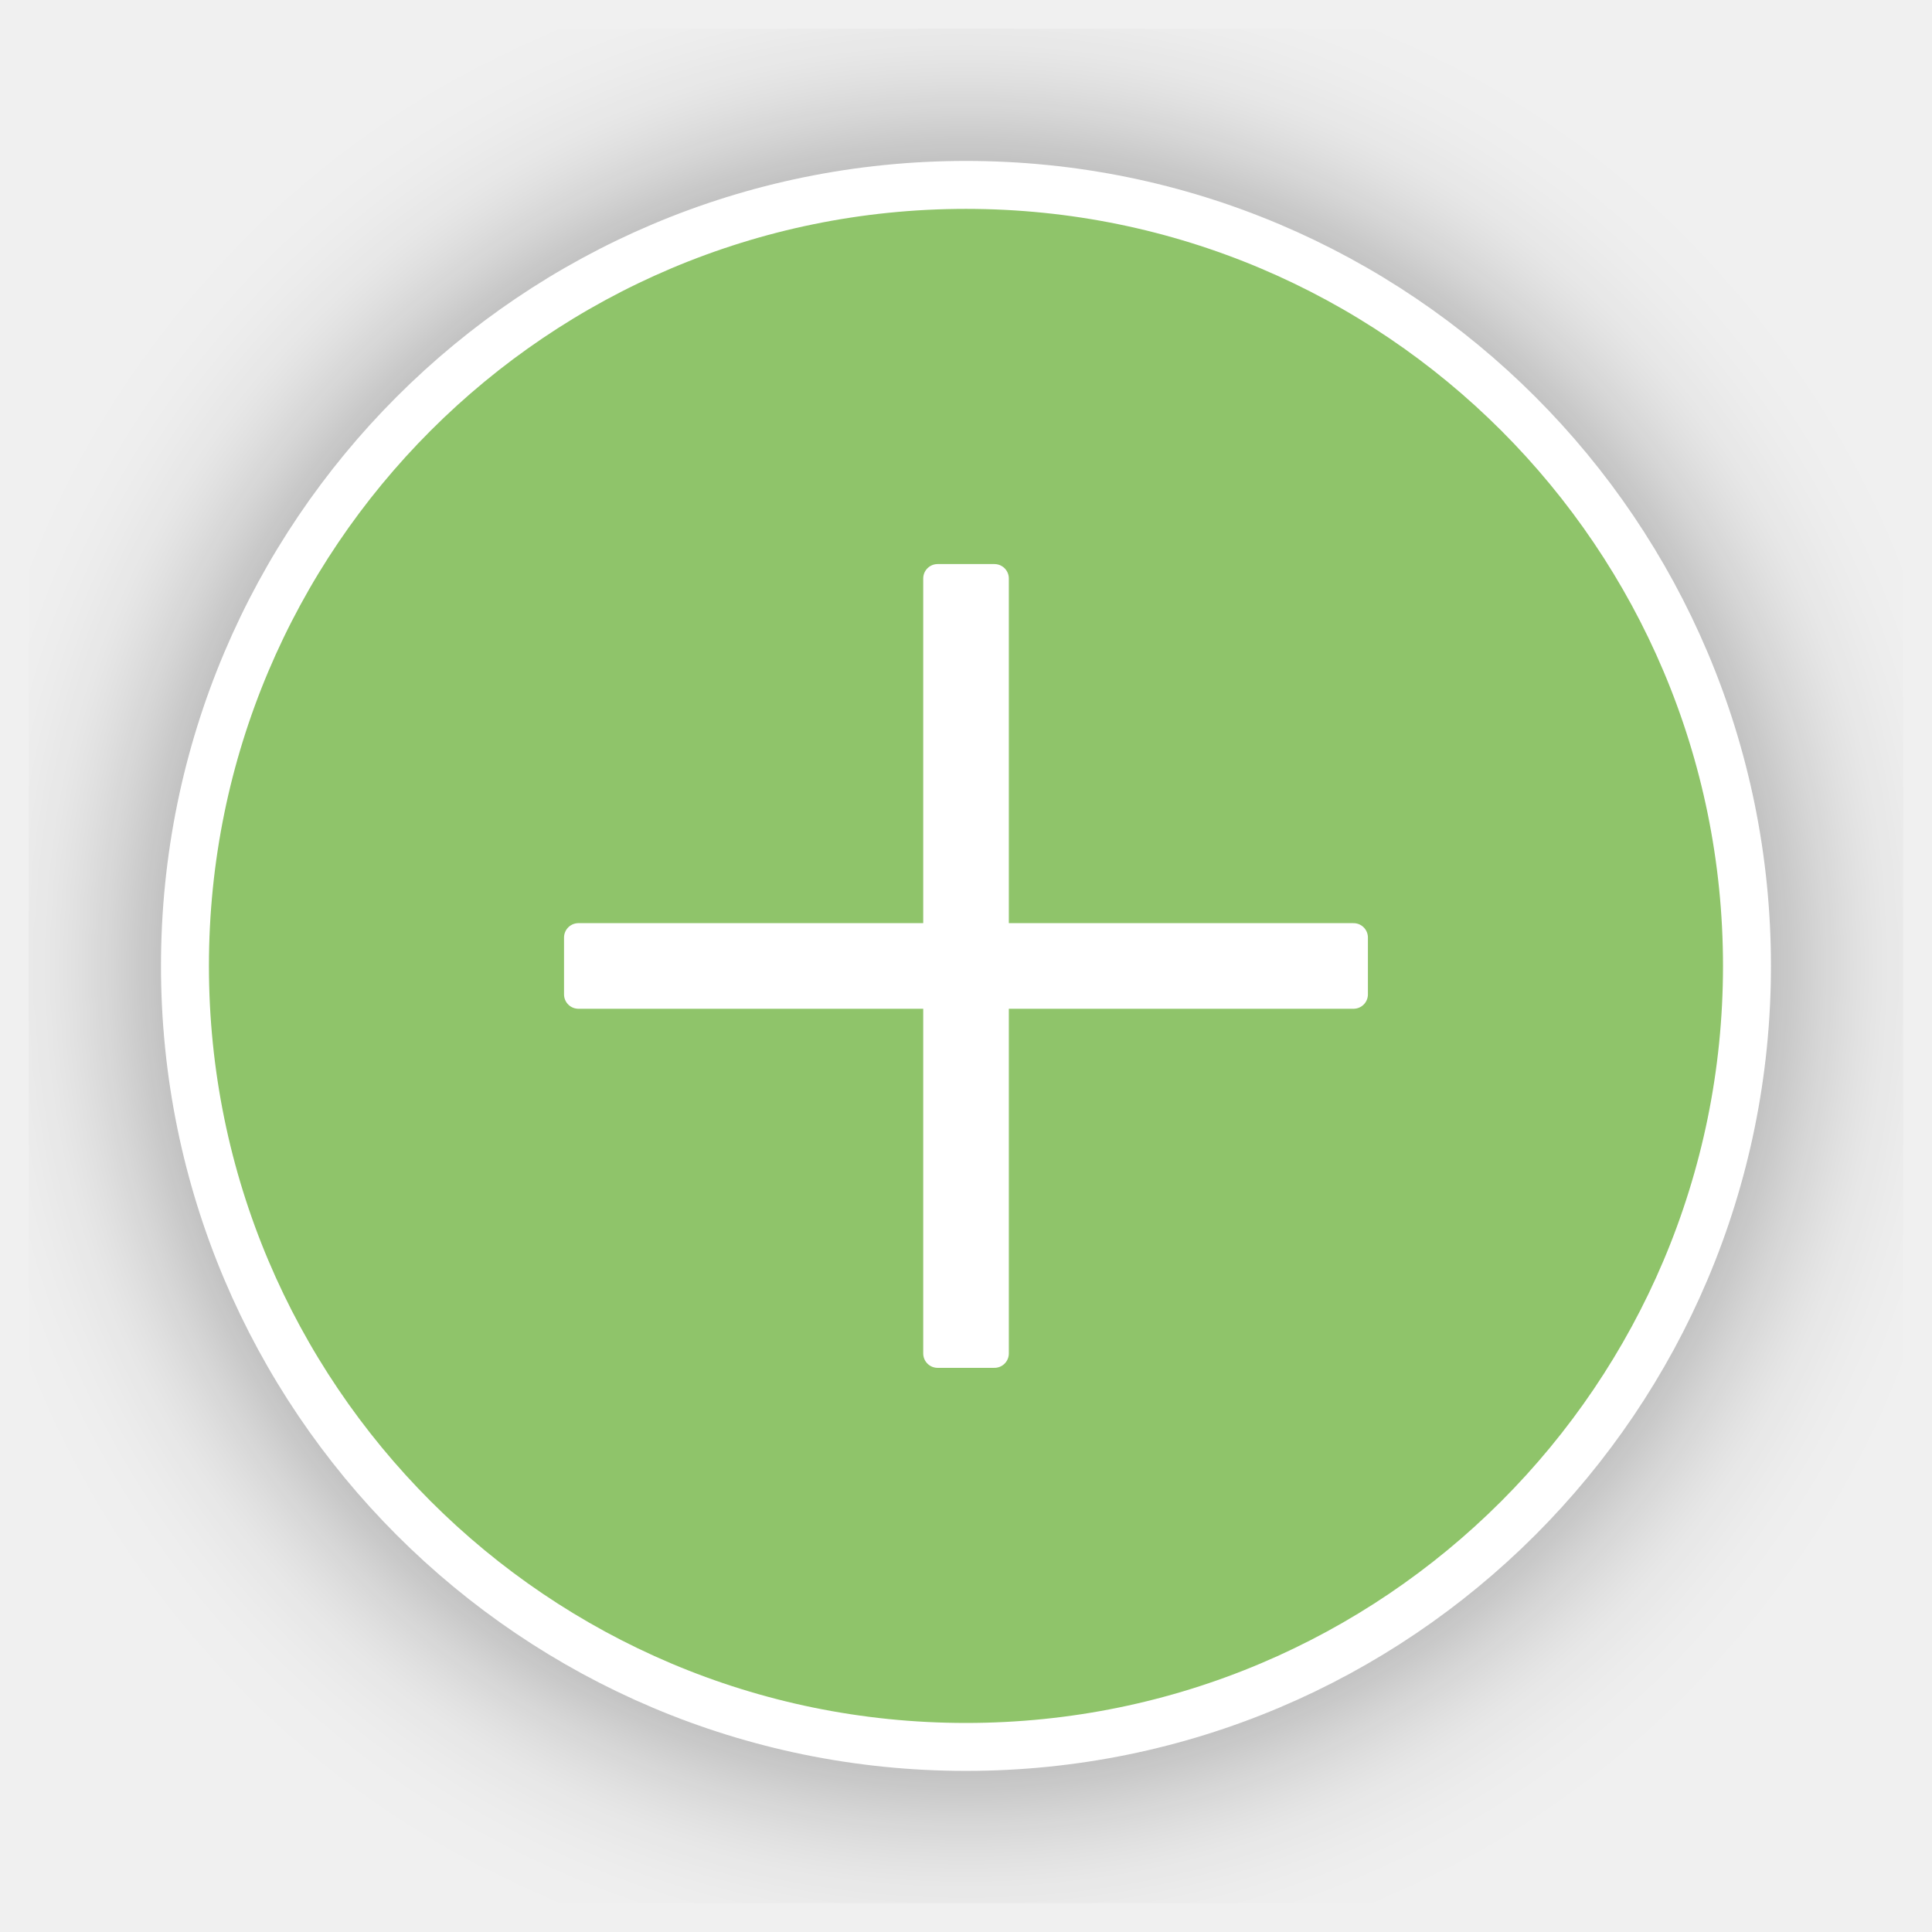
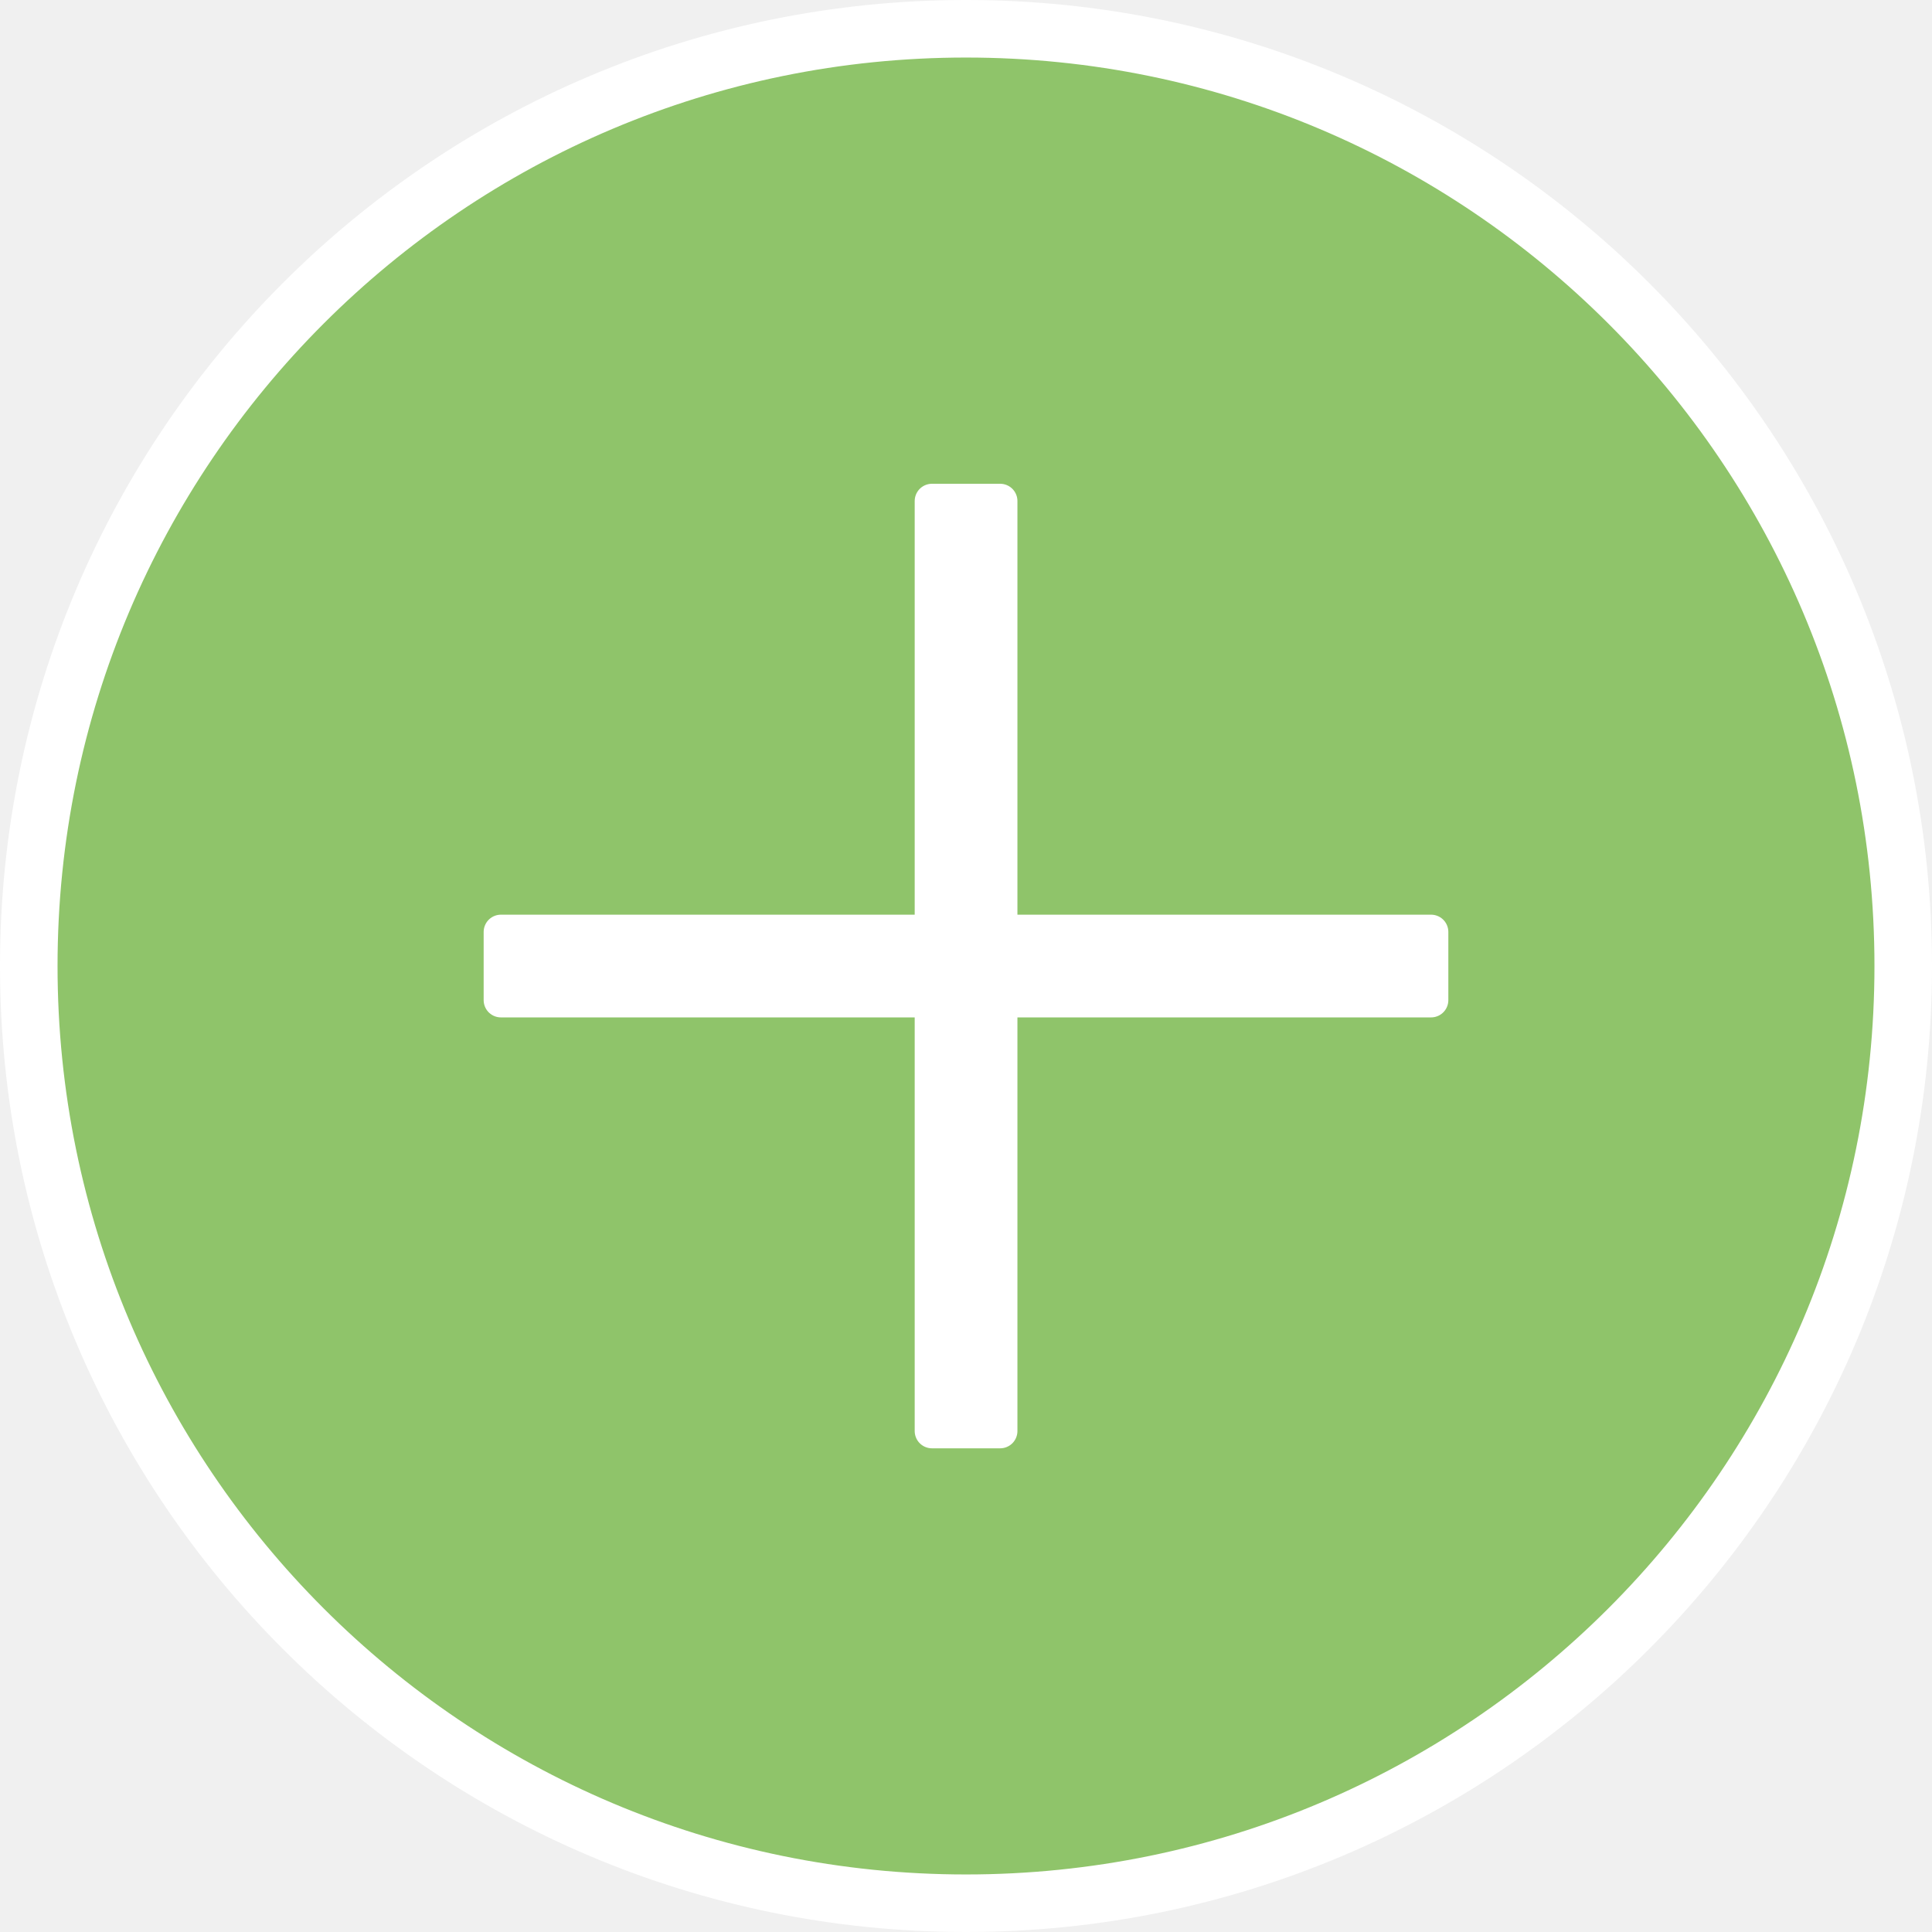
- <svg xmlns="http://www.w3.org/2000/svg" id="svg2" viewBox="0 0 402.9 402.862" version="1.1">
-   <defs id="defs4">
-     <filter id="filter3998" color-interpolation-filters="sRGB">
-       <feFlood id="feFlood4000" result="flood" flood-color="rgb(0,0,0)" flood-opacity="0.4" />
-       <feComposite id="feComposite4002" operator="in" result="composite1" in2="SourceGraphic" in="flood" />
-       <feGaussianBlur id="feGaussianBlur4004" stdDeviation="20" result="blur" />
-       <feOffset id="feOffset4006" result="offset" dx="0" dy="0" />
-       <feComposite id="feComposite4008" operator="over" result="composite2" in2="offset" in="SourceGraphic" />
-     </filter>
-   </defs>
-   <g id="layer1" transform="translate(-170.6033,-324.7476)" stroke="#ffffff" stroke-miterlimit="4" stroke-dasharray="none">
-     <path id="path2985" d="m544.71,576.58c0,89.952-72.921,162.873-162.873,162.873-89.952,0-162.873-72.921-162.873-162.873,0-89.952,72.921-162.873,162.873-162.873,89.952,0,162.873,72.921,162.873,162.873z" transform="translate(-9.790436,-50.39923)" filter="url(#filter3998)" stroke-width="10" fill="#8fc46a" />
-     <path id="rect3763" stroke-linejoin="round" d="m366.133,445.378,0,74.884-74.907,0,0,11.852,74.907,0,0,74.884,11.852,0,0-74.884,74.884,0,0-11.852-74.884,0,0-74.884-11.852,0z" fill-rule="nonzero" stroke-linecap="round" stroke-width="6" fill="#ffffff" />
-   </g>
+ <svg xmlns="http://www.w3.org/2000/svg" id="svg2" viewBox="0 0 335.746 335.746" height="100%" width="100%" version="1.1">
+   <defs id="defs4" />
+   <path id="path2985" d="m330.746,167.873c0,89.952-72.921,162.873-162.873,162.873-89.952,0-162.873-72.921-162.873-162.873,0-89.952,72.921-162.873,162.873-162.873,89.952,0,162.873,72.921,162.873,162.873z" stroke="#ffffff" stroke-dasharray="none" stroke-miterlimit="4" stroke-width="10" fill="#8fc46a" />
+   <path id="rect3763" stroke-linejoin="round" d="m161.958,87.07,0,74.884-74.907,0,0,11.852,74.907,0,0,74.884,11.852,0,0-74.884,74.884,0,0-11.852-74.884,0,0-74.884-11.852,0z" fill-rule="nonzero" stroke="#ffffff" stroke-linecap="round" stroke-miterlimit="4" stroke-dasharray="none" stroke-width="6" fill="#ffffff" />
</svg>
